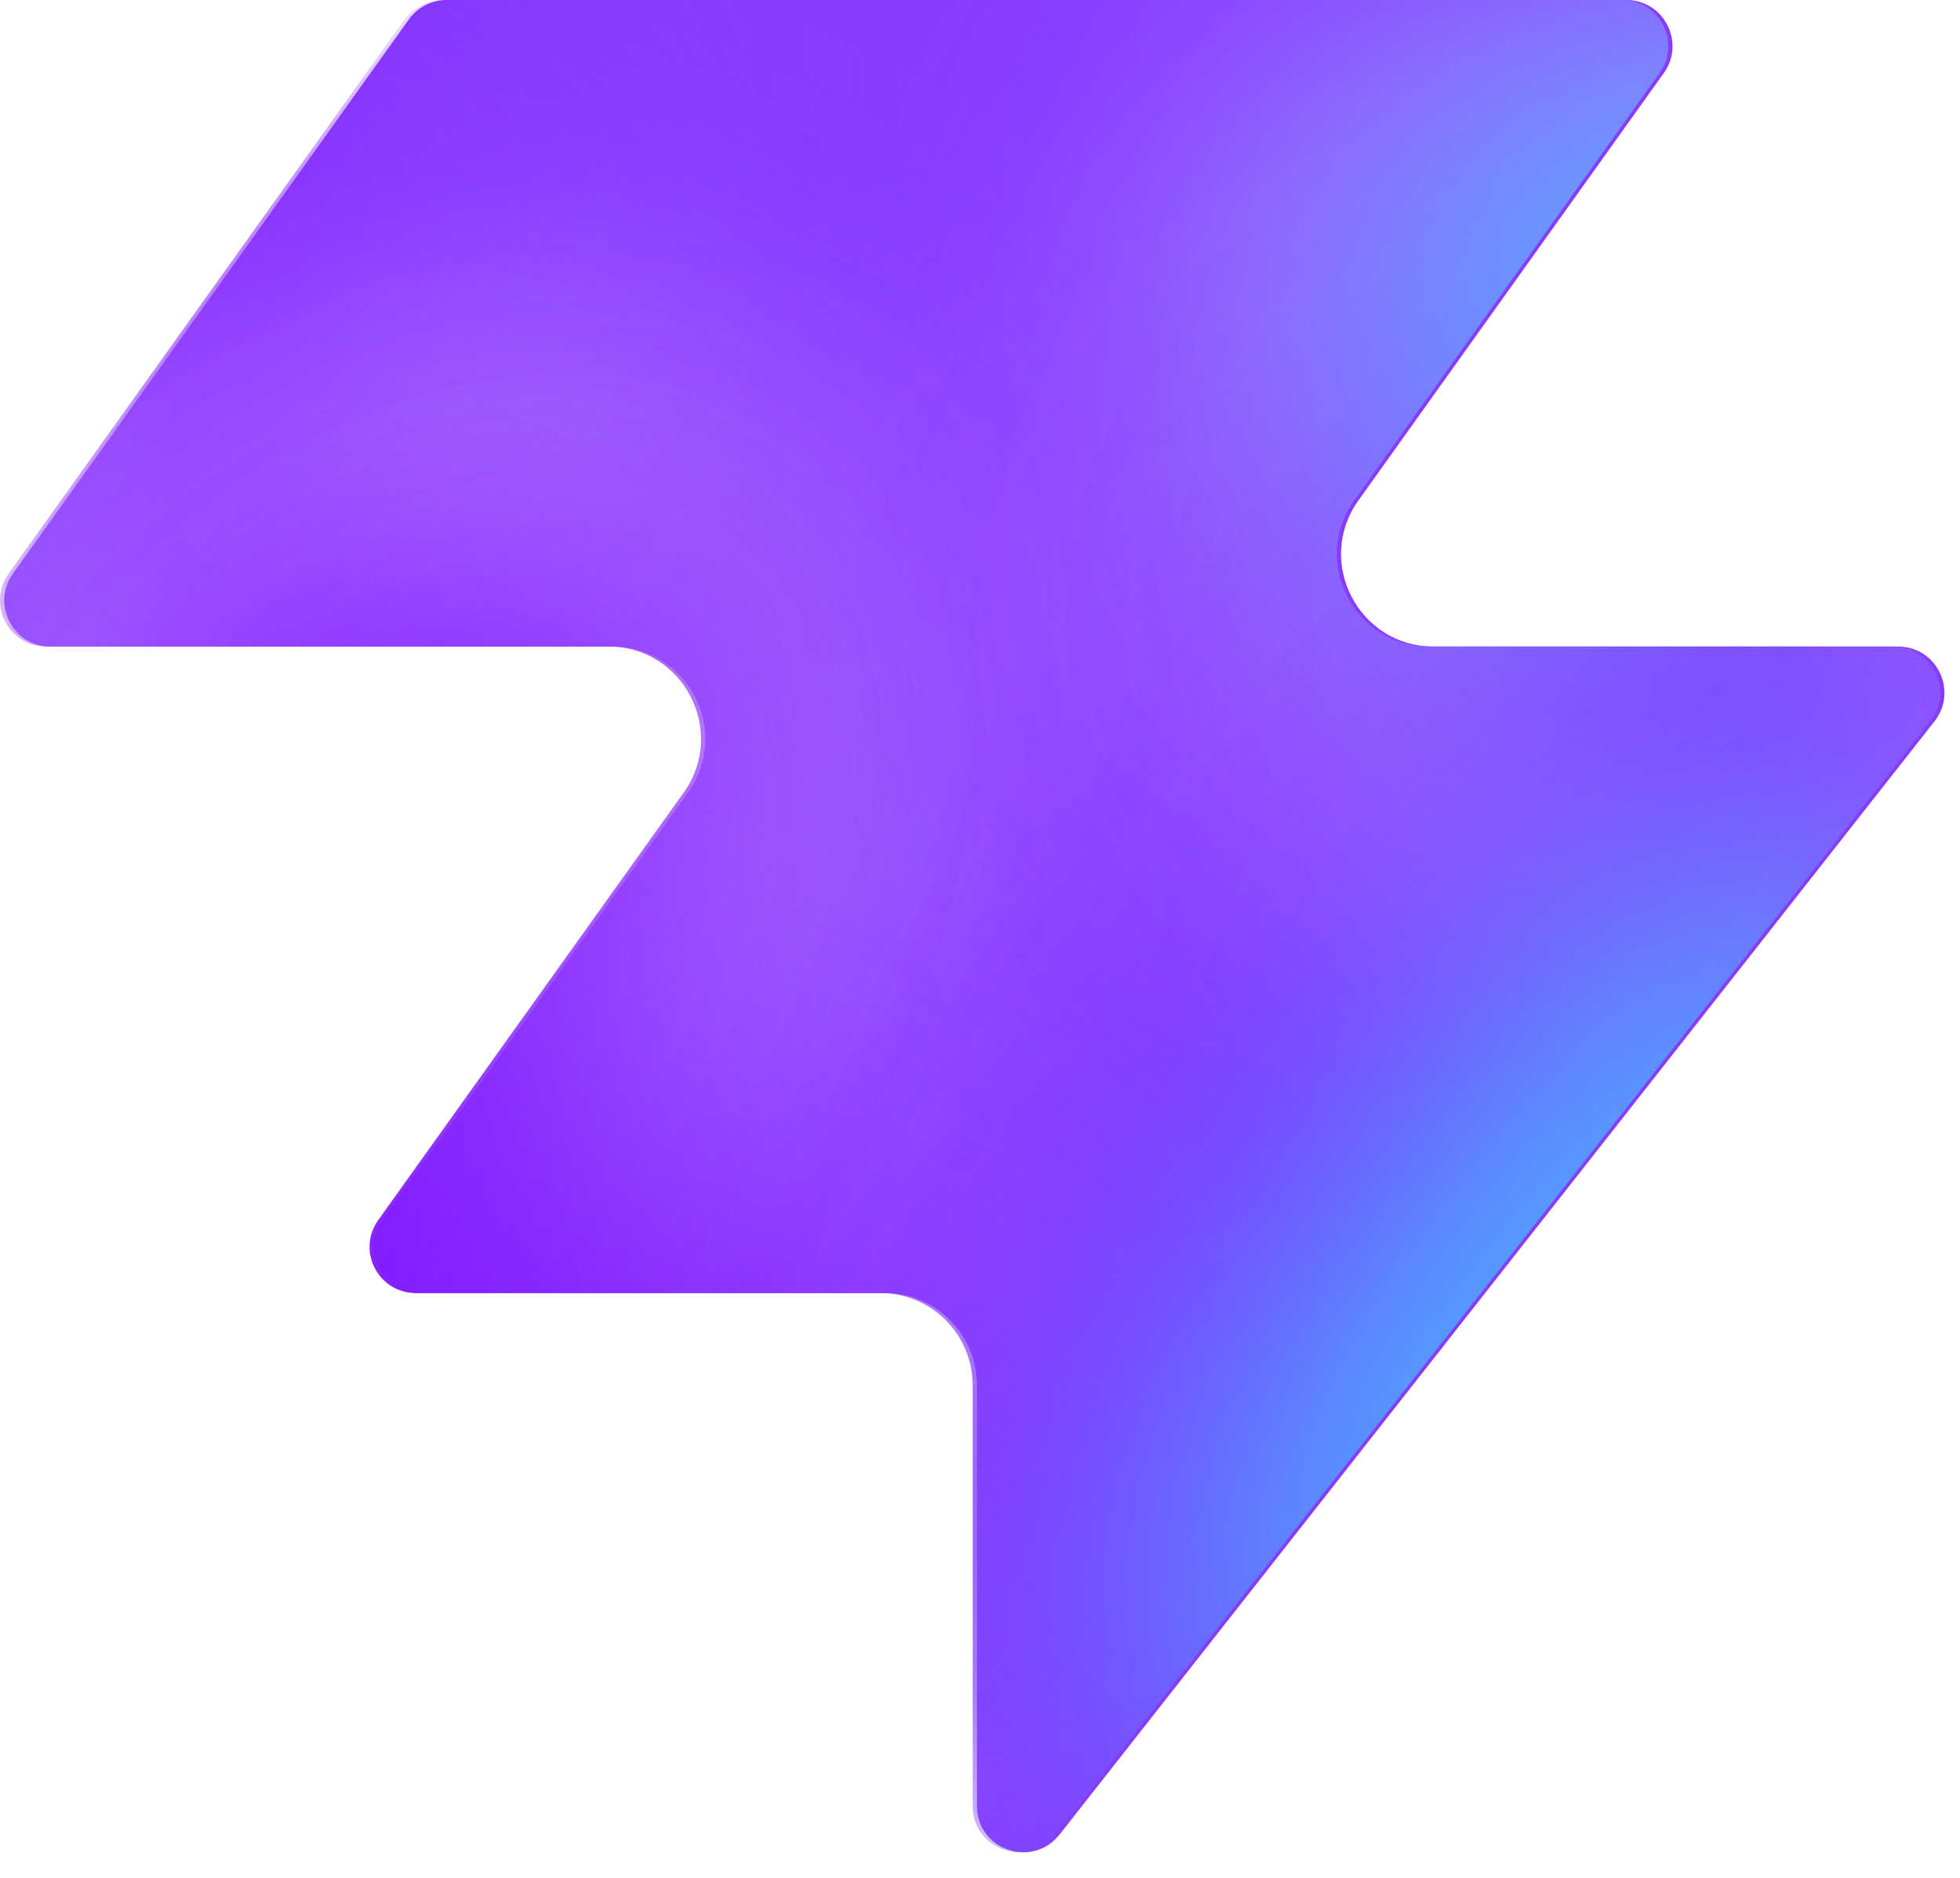
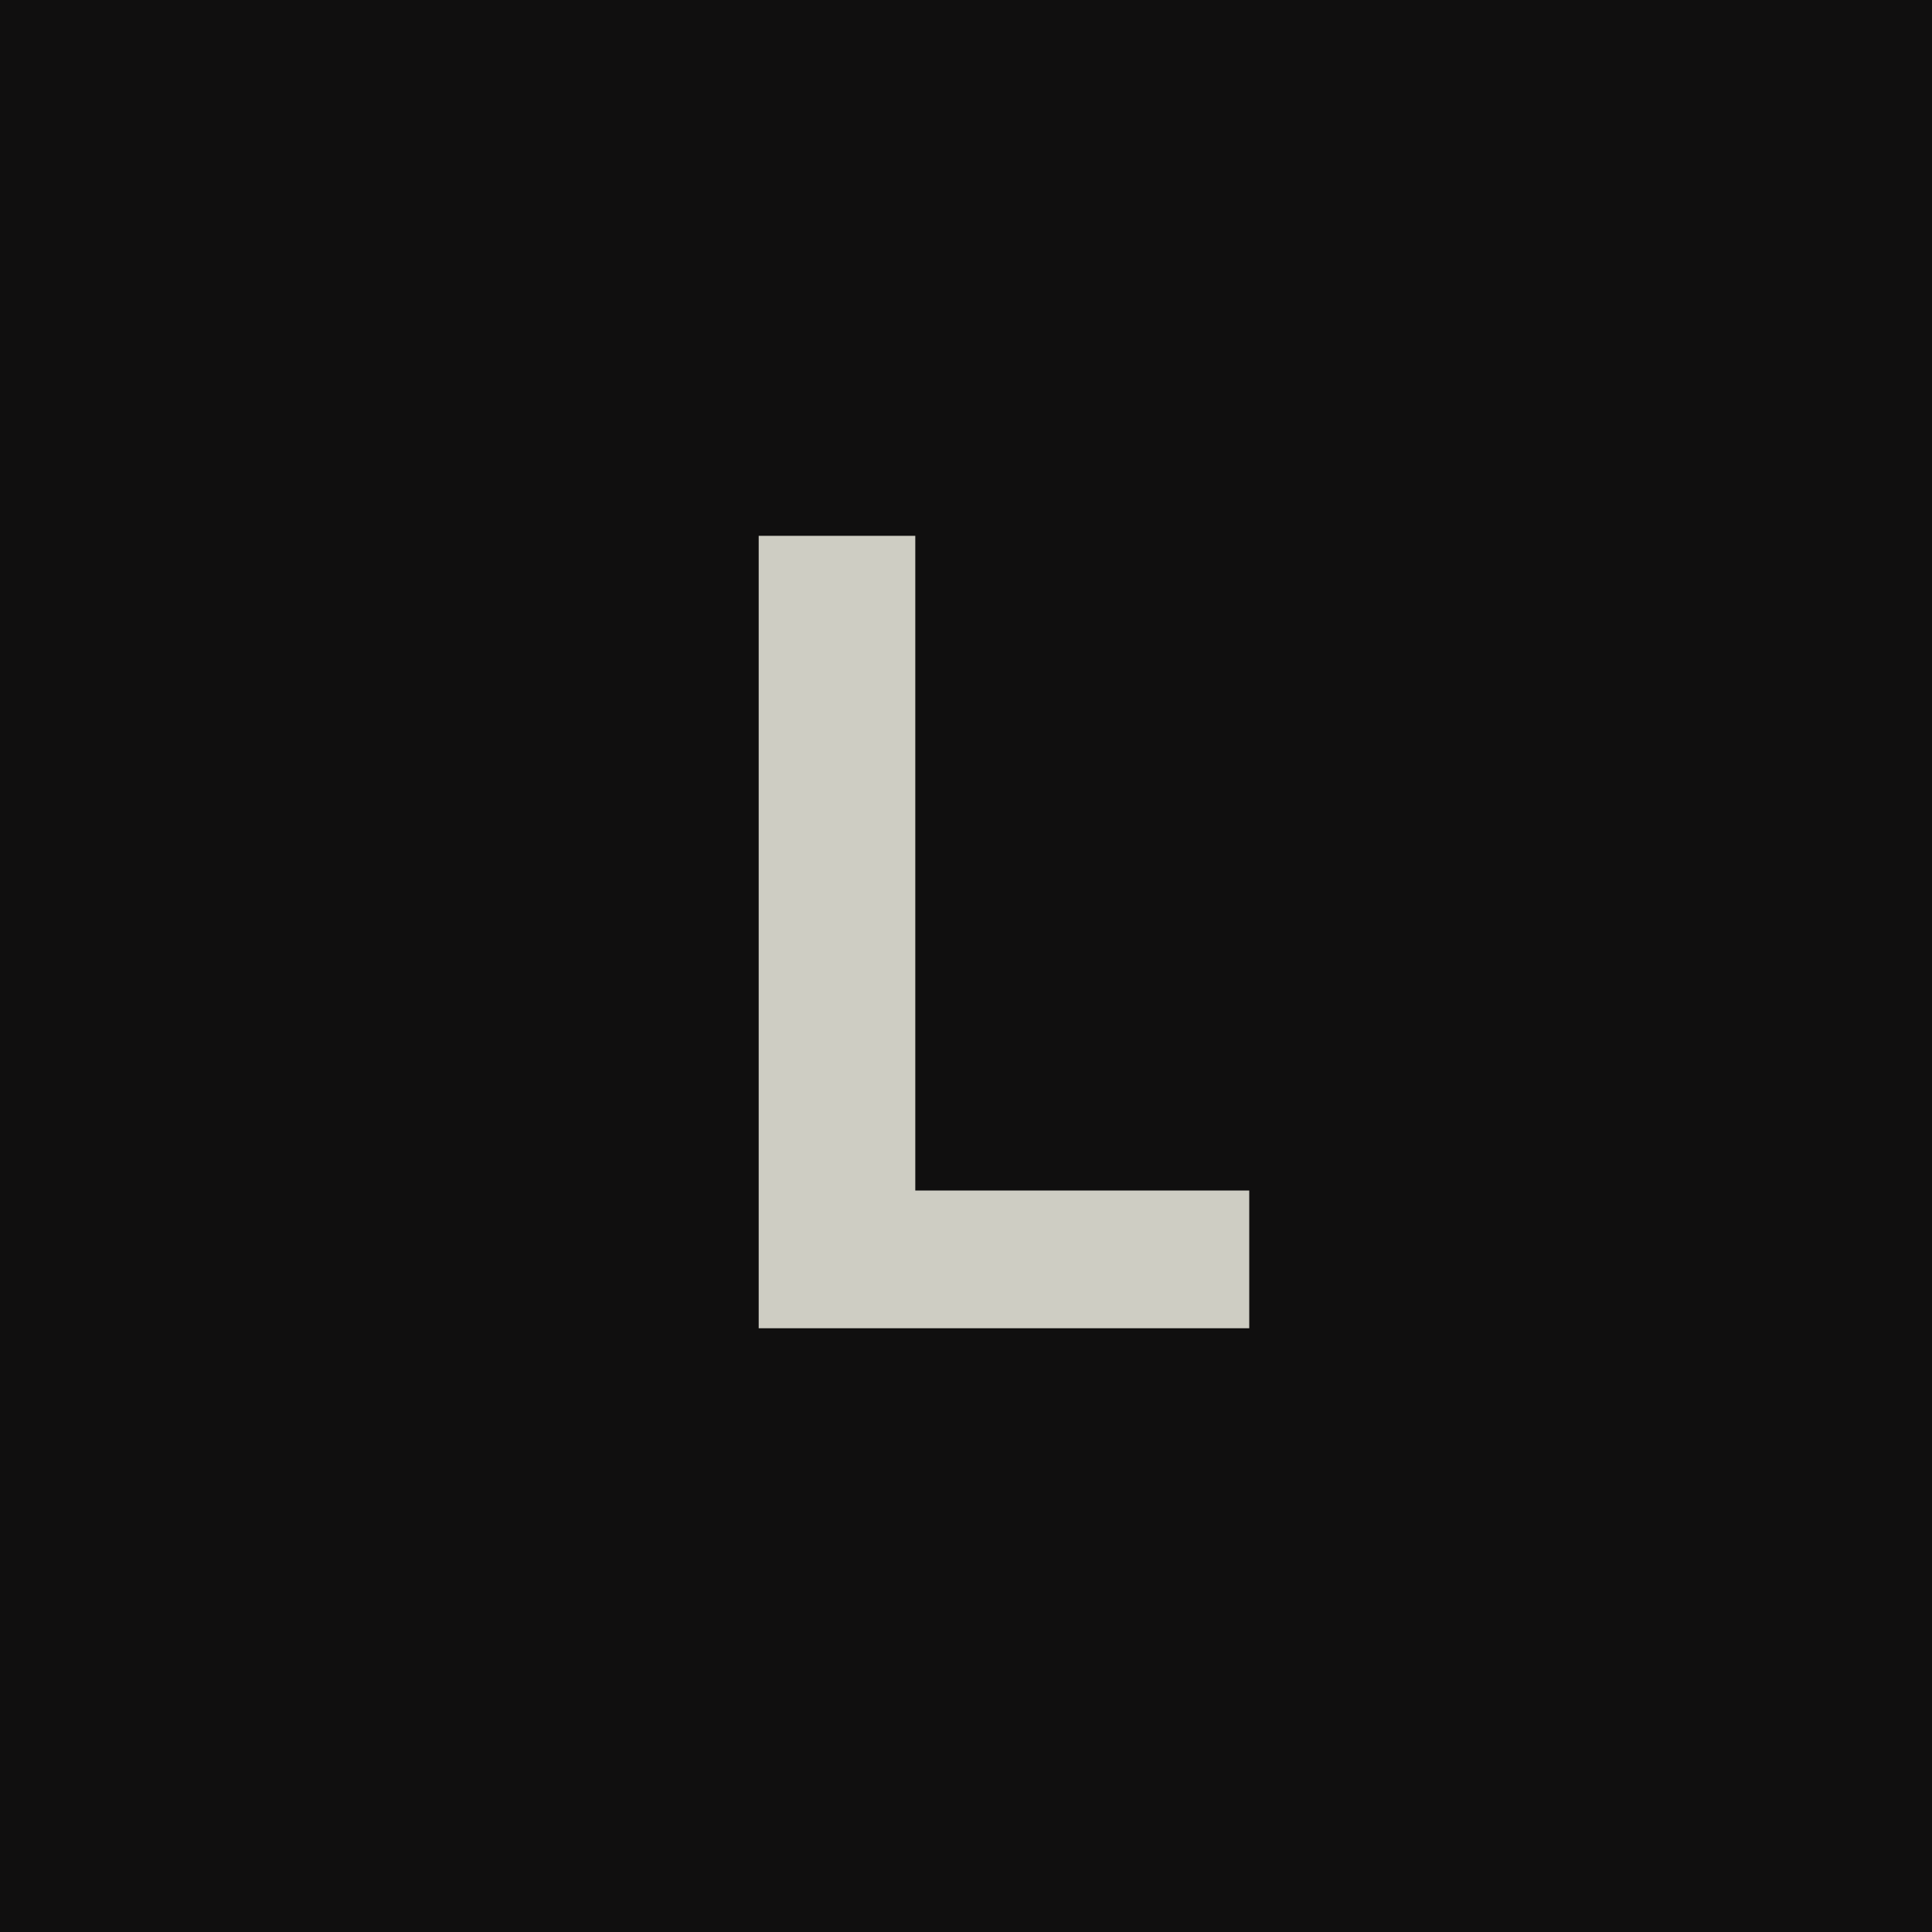
- <svg xmlns="http://www.w3.org/2000/svg" width="48" height="46" fill="none" viewBox="0 0 48 46">
-   <path fill="#863bff" d="M25.946 44.938c-.664.845-2.021.375-2.021-.698V33.937a2.26 2.26 0 0 0-2.262-2.262H10.287c-.92 0-1.456-1.04-.92-1.788l7.48-10.471c1.07-1.497 0-3.578-1.842-3.578H1.237c-.92 0-1.456-1.04-.92-1.788L10.013.474c.214-.297.556-.474.92-.474h28.894c.92 0 1.456 1.04.92 1.788l-7.48 10.471c-1.07 1.498 0 3.579 1.842 3.579h11.377c.943 0 1.473 1.088.89 1.83L25.947 44.94z" style="fill:#863bff;fill:color(display-p3 .525 .23 1);fill-opacity:1" />
-   <mask id="a" width="48" height="46" x="0" y="0" maskUnits="userSpaceOnUse" style="mask-type:alpha">
-     <path fill="#000" d="M25.842 44.938c-.664.844-2.021.375-2.021-.698V33.937a2.26 2.26 0 0 0-2.262-2.262H10.183c-.92 0-1.456-1.04-.92-1.788l7.48-10.471c1.07-1.498 0-3.579-1.842-3.579H1.133c-.92 0-1.456-1.04-.92-1.787L9.91.473c.214-.297.556-.474.92-.474h28.894c.92 0 1.456 1.04.92 1.788l-7.48 10.471c-1.07 1.498 0 3.578 1.842 3.578h11.377c.943 0 1.473 1.088.89 1.832L25.843 44.94z" style="fill:#000;fill-opacity:1" />
-   </mask>
-   <g mask="url(#a)">
-     <g filter="url(#b)">
-       <ellipse cx="5.508" cy="14.704" fill="#ede6ff" rx="5.508" ry="14.704" style="fill:#ede6ff;fill:color(display-p3 .927 .903 1);fill-opacity:1" transform="matrix(.00324 1 1 -.00324 -4.47 31.516)" />
-     </g>
-     <g filter="url(#c)">
-       <ellipse cx="10.399" cy="29.851" fill="#ede6ff" rx="10.399" ry="29.851" style="fill:#ede6ff;fill:color(display-p3 .927 .903 1);fill-opacity:1" transform="matrix(.00324 1 1 -.00324 -39.328 7.883)" />
-     </g>
-     <g filter="url(#d)">
-       <ellipse cx="5.508" cy="30.487" fill="#7e14ff" rx="5.508" ry="30.487" style="fill:#7e14ff;fill:color(display-p3 .492 .077 1);fill-opacity:1" transform="rotate(89.814 -25.913 -14.639)scale(1 -1)" />
-     </g>
-     <g filter="url(#e)">
-       <ellipse cx="5.508" cy="30.599" fill="#7e14ff" rx="5.508" ry="30.599" style="fill:#7e14ff;fill:color(display-p3 .492 .077 1);fill-opacity:1" transform="rotate(89.814 -32.644 -3.334)scale(1 -1)" />
-     </g>
-     <g filter="url(#f)">
-       <ellipse cx="5.508" cy="30.599" fill="#7e14ff" rx="5.508" ry="30.599" style="fill:#7e14ff;fill:color(display-p3 .492 .077 1);fill-opacity:1" transform="matrix(.00324 1 1 -.00324 -34.34 30.47)" />
-     </g>
-     <g filter="url(#g)">
-       <ellipse cx="14.072" cy="22.078" fill="#ede6ff" rx="14.072" ry="22.078" style="fill:#ede6ff;fill:color(display-p3 .927 .903 1);fill-opacity:1" transform="rotate(93.35 24.506 48.493)scale(-1 1)" />
-     </g>
-     <g filter="url(#h)">
-       <ellipse cx="3.47" cy="21.501" fill="#7e14ff" rx="3.47" ry="21.501" style="fill:#7e14ff;fill:color(display-p3 .492 .077 1);fill-opacity:1" transform="rotate(89.009 28.708 47.59)scale(-1 1)" />
-     </g>
-     <g filter="url(#i)">
-       <ellipse cx="3.47" cy="21.501" fill="#7e14ff" rx="3.47" ry="21.501" style="fill:#7e14ff;fill:color(display-p3 .492 .077 1);fill-opacity:1" transform="rotate(89.009 28.708 47.59)scale(-1 1)" />
-     </g>
-     <g filter="url(#j)">
-       <ellipse cx=".387" cy="8.972" fill="#7e14ff" rx="4.407" ry="29.108" style="fill:#7e14ff;fill:color(display-p3 .492 .077 1);fill-opacity:1" transform="rotate(39.51 .387 8.972)" />
-     </g>
-     <g filter="url(#k)">
-       <ellipse cx="47.523" cy="-6.092" fill="#7e14ff" rx="4.407" ry="29.108" style="fill:#7e14ff;fill:color(display-p3 .492 .077 1);fill-opacity:1" transform="rotate(37.892 47.523 -6.092)" />
-     </g>
-     <g filter="url(#l)">
-       <ellipse cx="41.412" cy="6.333" fill="#47bfff" rx="5.971" ry="9.665" style="fill:#47bfff;fill:color(display-p3 .28 .748 1);fill-opacity:1" transform="rotate(37.892 41.412 6.333)" />
-     </g>
-     <g filter="url(#m)">
-       <ellipse cx="-1.879" cy="38.332" fill="#7e14ff" rx="4.407" ry="29.108" style="fill:#7e14ff;fill:color(display-p3 .492 .077 1);fill-opacity:1" transform="rotate(37.892 -1.88 38.332)" />
-     </g>
-     <g filter="url(#n)">
-       <ellipse cx="-1.879" cy="38.332" fill="#7e14ff" rx="4.407" ry="29.108" style="fill:#7e14ff;fill:color(display-p3 .492 .077 1);fill-opacity:1" transform="rotate(37.892 -1.88 38.332)" />
-     </g>
-     <g filter="url(#o)">
-       <ellipse cx="35.651" cy="29.907" fill="#7e14ff" rx="4.407" ry="29.108" style="fill:#7e14ff;fill:color(display-p3 .492 .077 1);fill-opacity:1" transform="rotate(37.892 35.651 29.907)" />
-     </g>
-     <g filter="url(#p)">
-       <ellipse cx="38.418" cy="32.4" fill="#47bfff" rx="5.971" ry="15.297" style="fill:#47bfff;fill:color(display-p3 .28 .748 1);fill-opacity:1" transform="rotate(37.892 38.418 32.4)" />
-     </g>
-   </g>
-   <defs>
-     <filter id="b" width="60.045" height="41.654" x="-19.77" y="16.149" color-interpolation-filters="sRGB" filterUnits="userSpaceOnUse">
-       <feFlood flood-opacity="0" result="BackgroundImageFix" />
-       <feBlend in="SourceGraphic" in2="BackgroundImageFix" result="shape" />
-       <feGaussianBlur result="effect1_foregroundBlur_2002_17158" stdDeviation="7.659" />
-     </filter>
-     <filter id="c" width="90.34" height="51.437" x="-54.613" y="-7.533" color-interpolation-filters="sRGB" filterUnits="userSpaceOnUse">
-       <feFlood flood-opacity="0" result="BackgroundImageFix" />
-       <feBlend in="SourceGraphic" in2="BackgroundImageFix" result="shape" />
-       <feGaussianBlur result="effect1_foregroundBlur_2002_17158" stdDeviation="7.659" />
-     </filter>
-     <filter id="d" width="79.355" height="29.4" x="-49.64" y="2.03" color-interpolation-filters="sRGB" filterUnits="userSpaceOnUse">
-       <feFlood flood-opacity="0" result="BackgroundImageFix" />
-       <feBlend in="SourceGraphic" in2="BackgroundImageFix" result="shape" />
-       <feGaussianBlur result="effect1_foregroundBlur_2002_17158" stdDeviation="4.596" />
-     </filter>
-     <filter id="e" width="79.579" height="29.4" x="-45.045" y="20.029" color-interpolation-filters="sRGB" filterUnits="userSpaceOnUse">
-       <feFlood flood-opacity="0" result="BackgroundImageFix" />
-       <feBlend in="SourceGraphic" in2="BackgroundImageFix" result="shape" />
-       <feGaussianBlur result="effect1_foregroundBlur_2002_17158" stdDeviation="4.596" />
-     </filter>
-     <filter id="f" width="79.579" height="29.4" x="-43.513" y="21.178" color-interpolation-filters="sRGB" filterUnits="userSpaceOnUse">
-       <feFlood flood-opacity="0" result="BackgroundImageFix" />
-       <feBlend in="SourceGraphic" in2="BackgroundImageFix" result="shape" />
-       <feGaussianBlur result="effect1_foregroundBlur_2002_17158" stdDeviation="4.596" />
-     </filter>
-     <filter id="g" width="74.749" height="58.852" x="15.756" y="-17.901" color-interpolation-filters="sRGB" filterUnits="userSpaceOnUse">
-       <feFlood flood-opacity="0" result="BackgroundImageFix" />
-       <feBlend in="SourceGraphic" in2="BackgroundImageFix" result="shape" />
-       <feGaussianBlur result="effect1_foregroundBlur_2002_17158" stdDeviation="7.659" />
-     </filter>
-     <filter id="h" width="61.377" height="25.362" x="23.548" y="2.284" color-interpolation-filters="sRGB" filterUnits="userSpaceOnUse">
-       <feFlood flood-opacity="0" result="BackgroundImageFix" />
-       <feBlend in="SourceGraphic" in2="BackgroundImageFix" result="shape" />
-       <feGaussianBlur result="effect1_foregroundBlur_2002_17158" stdDeviation="4.596" />
-     </filter>
-     <filter id="i" width="61.377" height="25.362" x="23.548" y="2.284" color-interpolation-filters="sRGB" filterUnits="userSpaceOnUse">
-       <feFlood flood-opacity="0" result="BackgroundImageFix" />
-       <feBlend in="SourceGraphic" in2="BackgroundImageFix" result="shape" />
-       <feGaussianBlur result="effect1_foregroundBlur_2002_17158" stdDeviation="4.596" />
-     </filter>
-     <filter id="j" width="56.045" height="63.649" x="-27.636" y="-22.853" color-interpolation-filters="sRGB" filterUnits="userSpaceOnUse">
-       <feFlood flood-opacity="0" result="BackgroundImageFix" />
-       <feBlend in="SourceGraphic" in2="BackgroundImageFix" result="shape" />
-       <feGaussianBlur result="effect1_foregroundBlur_2002_17158" stdDeviation="4.596" />
-     </filter>
-     <filter id="k" width="54.814" height="64.646" x="20.116" y="-38.415" color-interpolation-filters="sRGB" filterUnits="userSpaceOnUse">
-       <feFlood flood-opacity="0" result="BackgroundImageFix" />
-       <feBlend in="SourceGraphic" in2="BackgroundImageFix" result="shape" />
-       <feGaussianBlur result="effect1_foregroundBlur_2002_17158" stdDeviation="4.596" />
-     </filter>
-     <filter id="l" width="33.541" height="35.313" x="24.641" y="-11.323" color-interpolation-filters="sRGB" filterUnits="userSpaceOnUse">
-       <feFlood flood-opacity="0" result="BackgroundImageFix" />
-       <feBlend in="SourceGraphic" in2="BackgroundImageFix" result="shape" />
-       <feGaussianBlur result="effect1_foregroundBlur_2002_17158" stdDeviation="4.596" />
-     </filter>
-     <filter id="m" width="54.814" height="64.646" x="-29.286" y="6.009" color-interpolation-filters="sRGB" filterUnits="userSpaceOnUse">
-       <feFlood flood-opacity="0" result="BackgroundImageFix" />
-       <feBlend in="SourceGraphic" in2="BackgroundImageFix" result="shape" />
-       <feGaussianBlur result="effect1_foregroundBlur_2002_17158" stdDeviation="4.596" />
-     </filter>
-     <filter id="n" width="54.814" height="64.646" x="-29.286" y="6.009" color-interpolation-filters="sRGB" filterUnits="userSpaceOnUse">
-       <feFlood flood-opacity="0" result="BackgroundImageFix" />
-       <feBlend in="SourceGraphic" in2="BackgroundImageFix" result="shape" />
-       <feGaussianBlur result="effect1_foregroundBlur_2002_17158" stdDeviation="4.596" />
-     </filter>
-     <filter id="o" width="54.814" height="64.646" x="8.244" y="-2.416" color-interpolation-filters="sRGB" filterUnits="userSpaceOnUse">
-       <feFlood flood-opacity="0" result="BackgroundImageFix" />
-       <feBlend in="SourceGraphic" in2="BackgroundImageFix" result="shape" />
-       <feGaussianBlur result="effect1_foregroundBlur_2002_17158" stdDeviation="4.596" />
-     </filter>
-     <filter id="p" width="39.409" height="43.623" x="18.713" y="10.588" color-interpolation-filters="sRGB" filterUnits="userSpaceOnUse">
-       <feFlood flood-opacity="0" result="BackgroundImageFix" />
-       <feBlend in="SourceGraphic" in2="BackgroundImageFix" result="shape" />
-       <feGaussianBlur result="effect1_foregroundBlur_2002_17158" stdDeviation="4.596" />
-     </filter>
-   </defs>
+ <svg xmlns="http://www.w3.org/2000/svg" viewBox="0 0 32 32" width="32" height="32">
+   <rect width="32" height="32" fill="#100F0F" />
+   <text x="16" y="22" text-anchor="middle" font-family="monospace" font-size="18" font-weight="700" fill="#CECDC3">L</text>
</svg>
